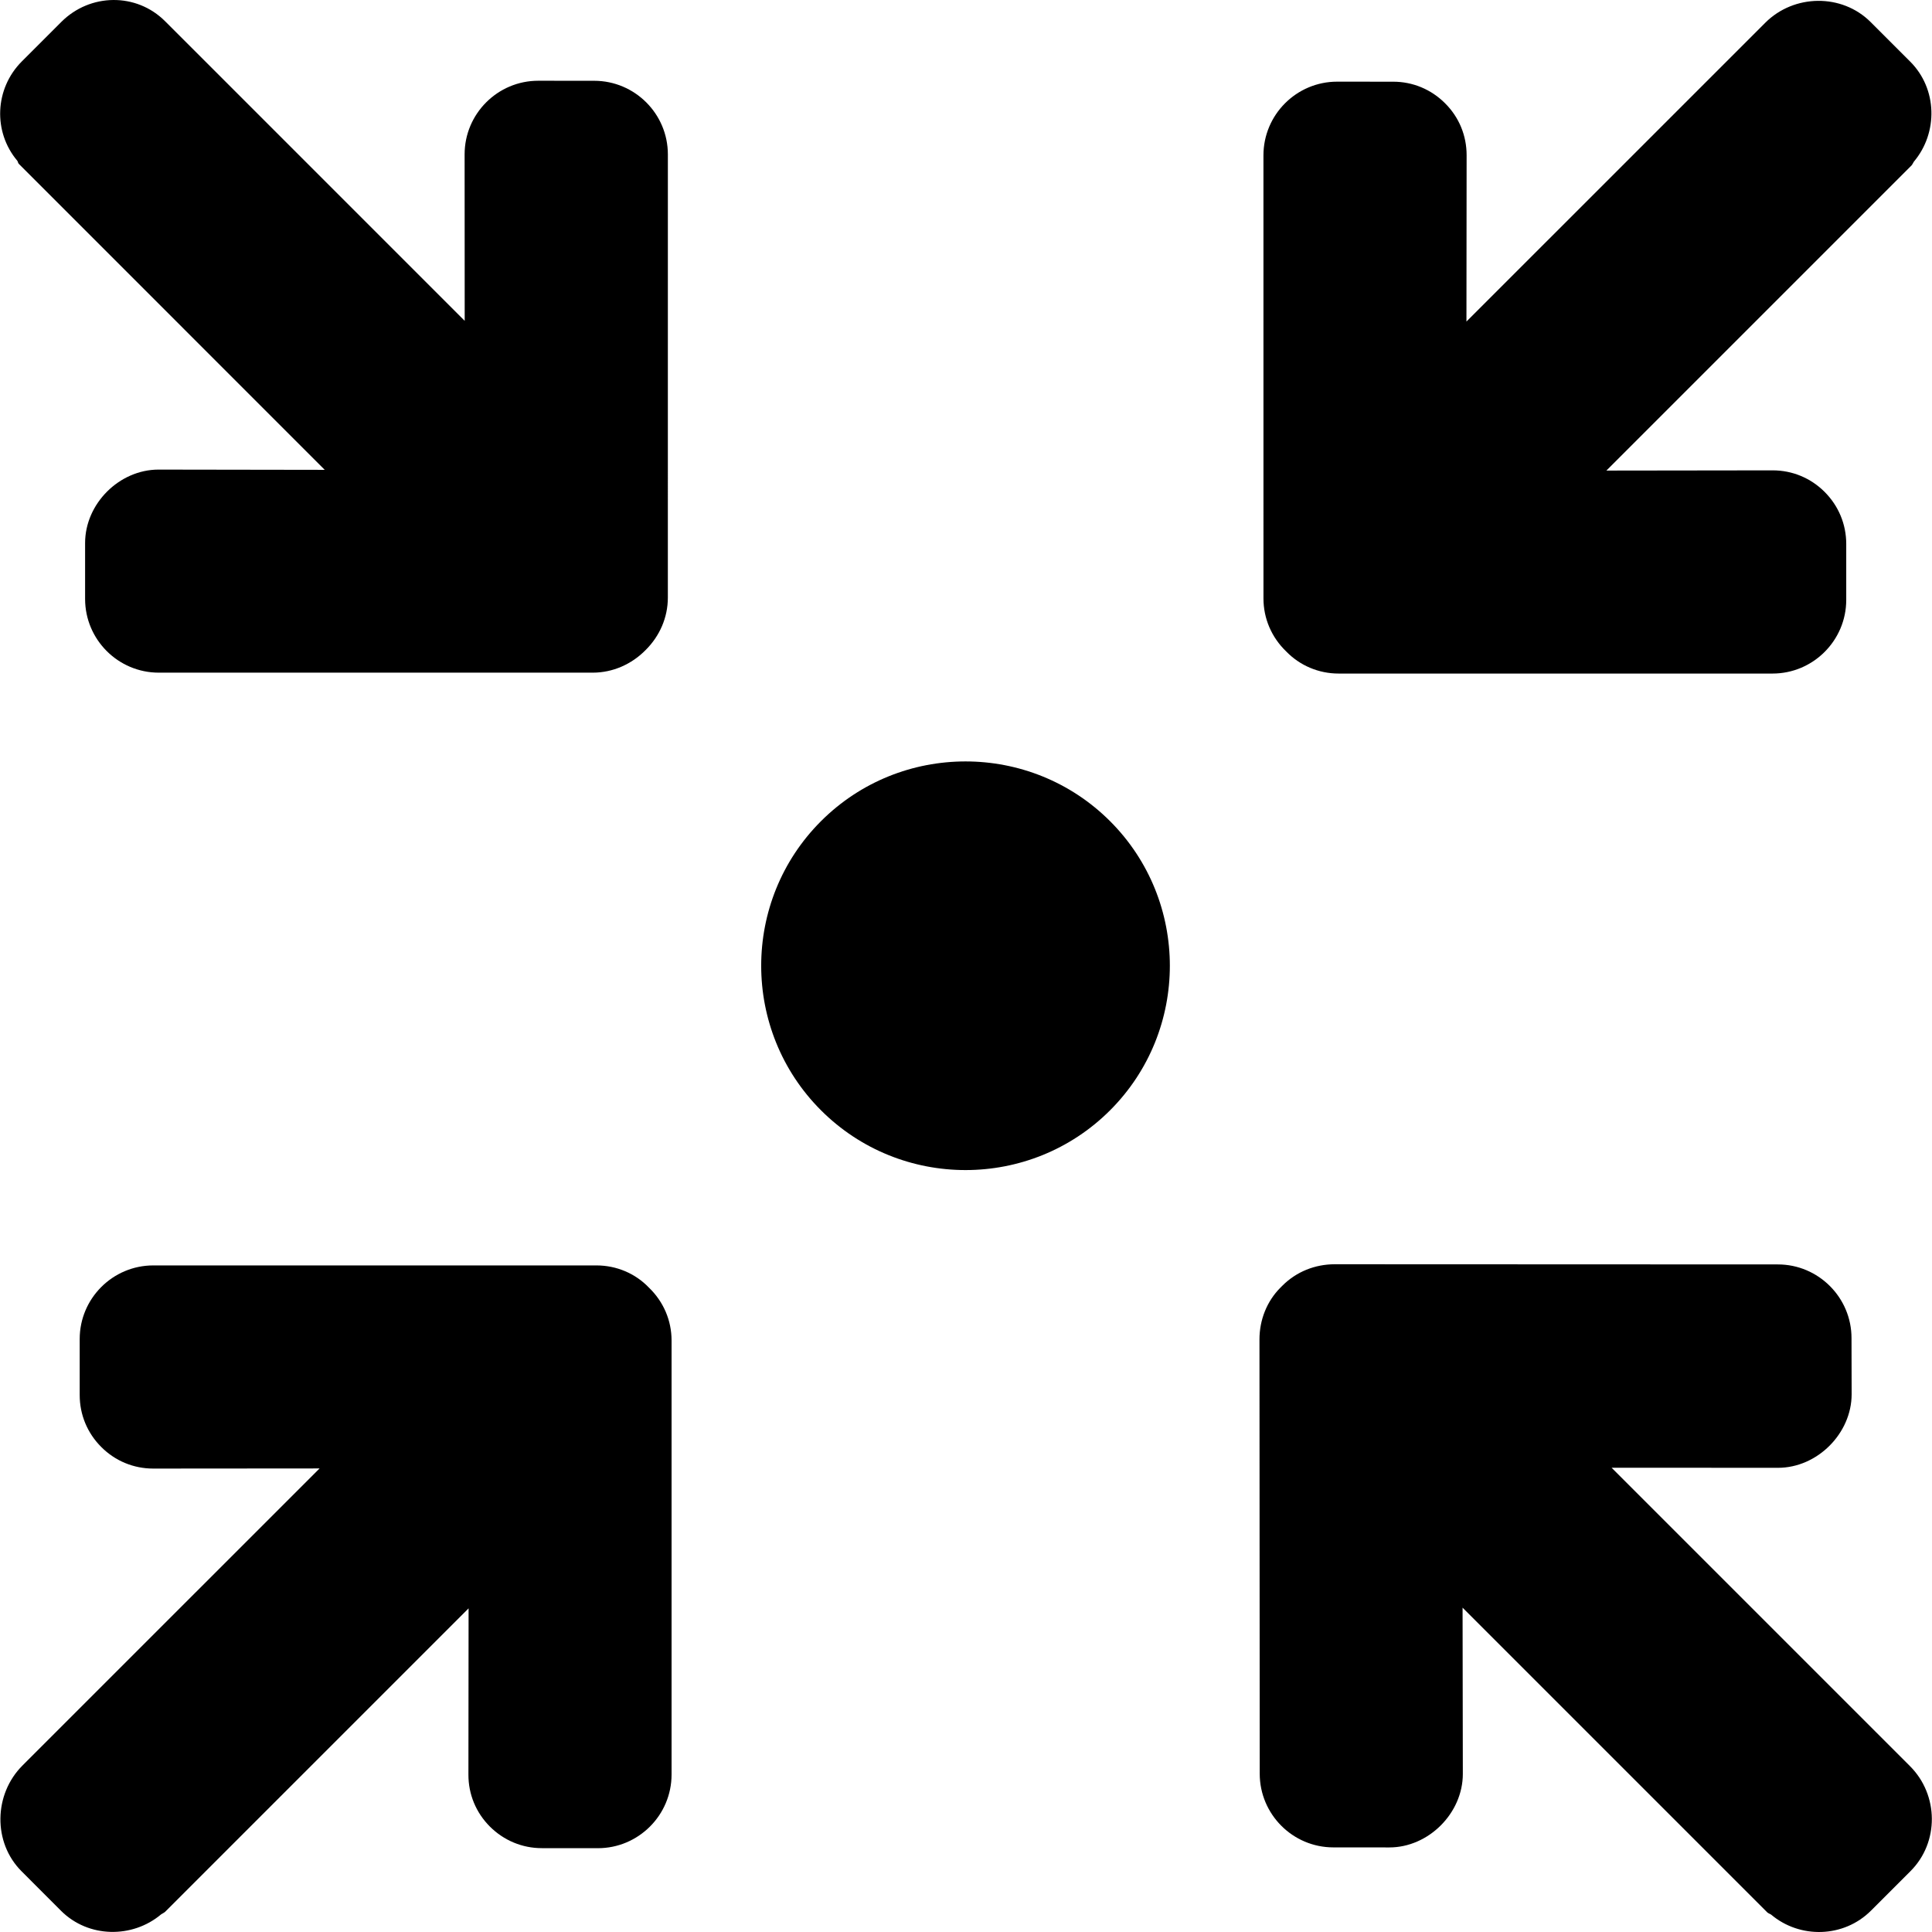
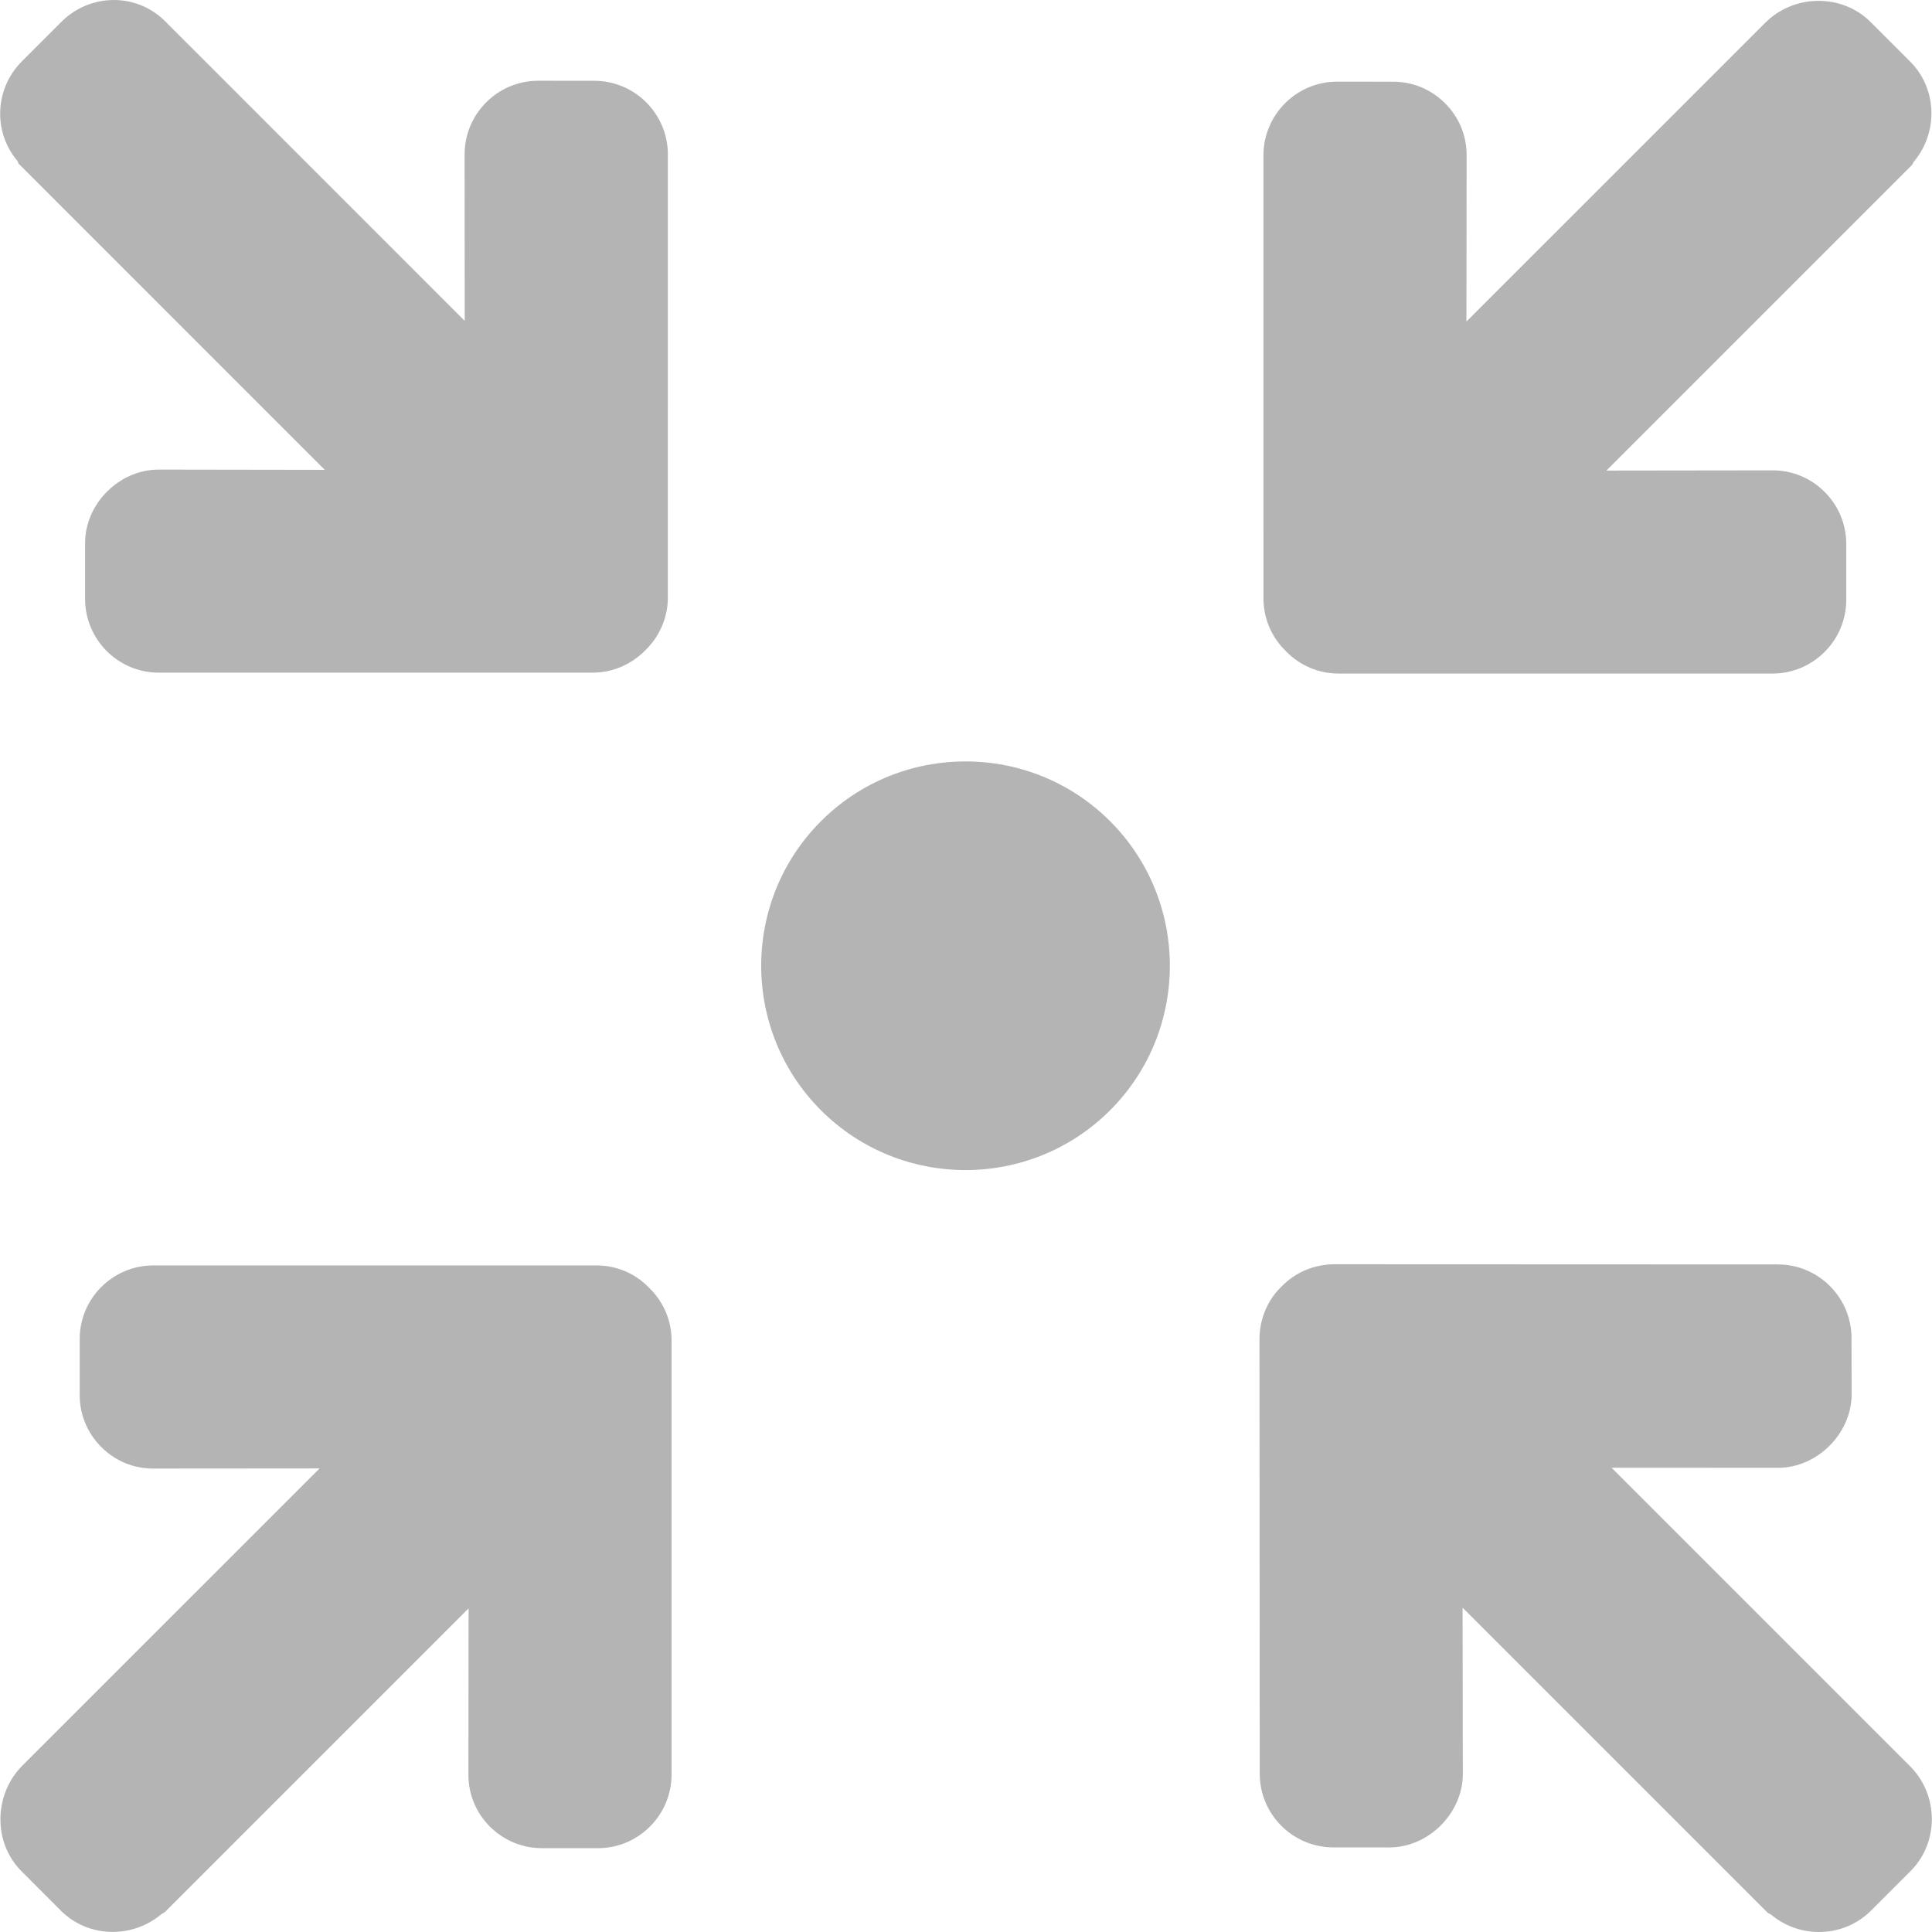
- <svg xmlns="http://www.w3.org/2000/svg" version="1.1" id="Layer_1" x="0px" y="0px" viewBox="0 0 363.477 363.477" style="enable-background:new 0 0 363.477 363.477;" xml:space="preserve">
+ <svg xmlns="http://www.w3.org/2000/svg" version="1.1" id="Layer_1" x="0px" y="0px" fill="#b4b4b4" viewBox="0 0 363.477 363.477" style="enable-background:new 0 0 363.477 363.477;" xml:space="preserve">
  <g>
    <g>
      <path d="M111.786,15.199l-10.524-0.008c-7.64,0-13.852,6.212-13.852,13.852l0.016,31.32L37.558,10.487    c-0.032-0.024-0.052-0.048-0.072-0.072l-6.428-6.42C25.654-1.413,16.95-1.289,11.542,4.119l-7.436,7.436    c-5.124,5.132-5.436,13.26-0.84,18.704c0.128,0.196,0.112,0.408,0.284,0.58l57.544,57.556L29.83,88.347    c-7.396,0-13.82,6.42-13.82,13.812v10.524c0,7.648,6.22,13.868,13.864,13.868h81.64c3.78,0,7.344-1.592,9.968-4.272    c2.612-2.596,4.168-6.088,4.164-9.86l0.004-83.36C125.654,21.419,119.434,15.199,111.786,15.199z" />
    </g>
  </g>
  <g>
    <g>
      <path d="M359.342,332.279l-6.42-6.42c-0.024-0.024-0.048-0.048-0.072-0.072l-49.656-49.656l31.312,0.016    c7.384,0,13.852-6.46,13.852-13.852l-0.024-10.544c0.008-7.64-6.228-13.876-13.868-13.868l-83.38-0.032    c-3.688,0.008-7.196,1.4-9.824,4.032l-0.376,0.376c-2.532,2.54-3.936,6.048-3.936,9.728l0.048,81.696    c0,7.648,6.212,13.876,13.856,13.876l10.52,0.008c7.384,0.008,13.836-6.444,13.836-13.836l-0.048-31.272l57.328,57.328    c0.18,0.18,0.5,0.268,0.696,0.4c5.444,4.6,13.688,4.396,18.812-0.728l7.444-7.444    C364.842,346.615,364.758,337.695,359.342,332.279z" />
    </g>
  </g>
  <g>
    <g>
      <path d="M122.074,242.234c-2.54-2.648-6.08-4.164-9.86-4.164h-83.36c-7.64-0.008-13.864,6.212-13.86,13.852v10.532    c-0.004,3.688,1.432,7.156,4.06,9.78c2.62,2.628,6.084,4.056,9.776,4.056l31.292-0.024L10.71,325.674    c-0.024,0.024-0.04,0.04-0.064,0.064l-5.588,5.584l-0.836,0.84c-5.408,5.408-5.58,14.476-0.18,19.876l7.444,7.452    c5.124,5.116,13.412,5.24,18.852,0.648c0.196-0.132,0.564-0.296,0.736-0.468l57.084-57.084l-0.032,31.288    c-0.008,3.684,1.416,7.14,4.036,9.764c2.624,2.62,6.104,4.072,9.792,4.064l10.524,0.008c3.828,0,7.288-1.556,9.804-4.072    c2.512-2.508,4.064-5.976,4.064-9.796v-81.64C126.346,248.422,124.83,244.883,122.074,242.234z" />
    </g>
  </g>
  <g>
    <g>
      <path d="M359.382,11.599l-7.452-7.452c-5.4-5.4-14.412-5.276-19.82,0.132l-6.42,6.42c-0.032,0.024-0.048,0.048-0.072,0.072    L275.89,60.495l0.032-31.296c0-3.692-1.416-7.14-4.04-9.756c-2.624-2.636-6.108-4.08-9.788-4.072l-10.532-0.008    c-7.648,0-13.864,6.22-13.864,13.868l0.004,83.352c0,3.772,1.516,7.312,4.264,9.964c2.556,2.648,6.096,4.172,9.868,4.172h81.64    c3.82,0,7.288-1.556,9.796-4.064c2.516-2.516,4.072-5.976,4.072-9.796v-10.524c0-3.696-1.44-7.164-4.064-9.788    c-2.616-2.62-6.084-4.056-9.772-4.056l-31.288,0.04l57.4-57.4c0.172-0.18,0.312-0.516,0.444-0.712    C364.654,24.975,364.498,16.715,359.382,11.599z" />
    </g>
  </g>
  <g>
    <g>
      <path d="M208.846,154.495c-15.004-14.992-39.396-14.992-54.392,0c-14.996,14.992-14.996,39.392,0.004,54.392    c14.992,14.992,39.392,14.992,54.388,0C223.838,193.895,223.838,169.487,208.846,154.495z" />
    </g>
  </g>
  <g>
</g>
  <g>
</g>
  <g>
</g>
  <g>
</g>
  <g>
</g>
  <g>
</g>
  <g>
</g>
  <g>
</g>
  <g>
</g>
  <g>
</g>
  <g>
</g>
  <g>
</g>
  <g>
</g>
  <g>
</g>
  <g>
</g>
</svg>
